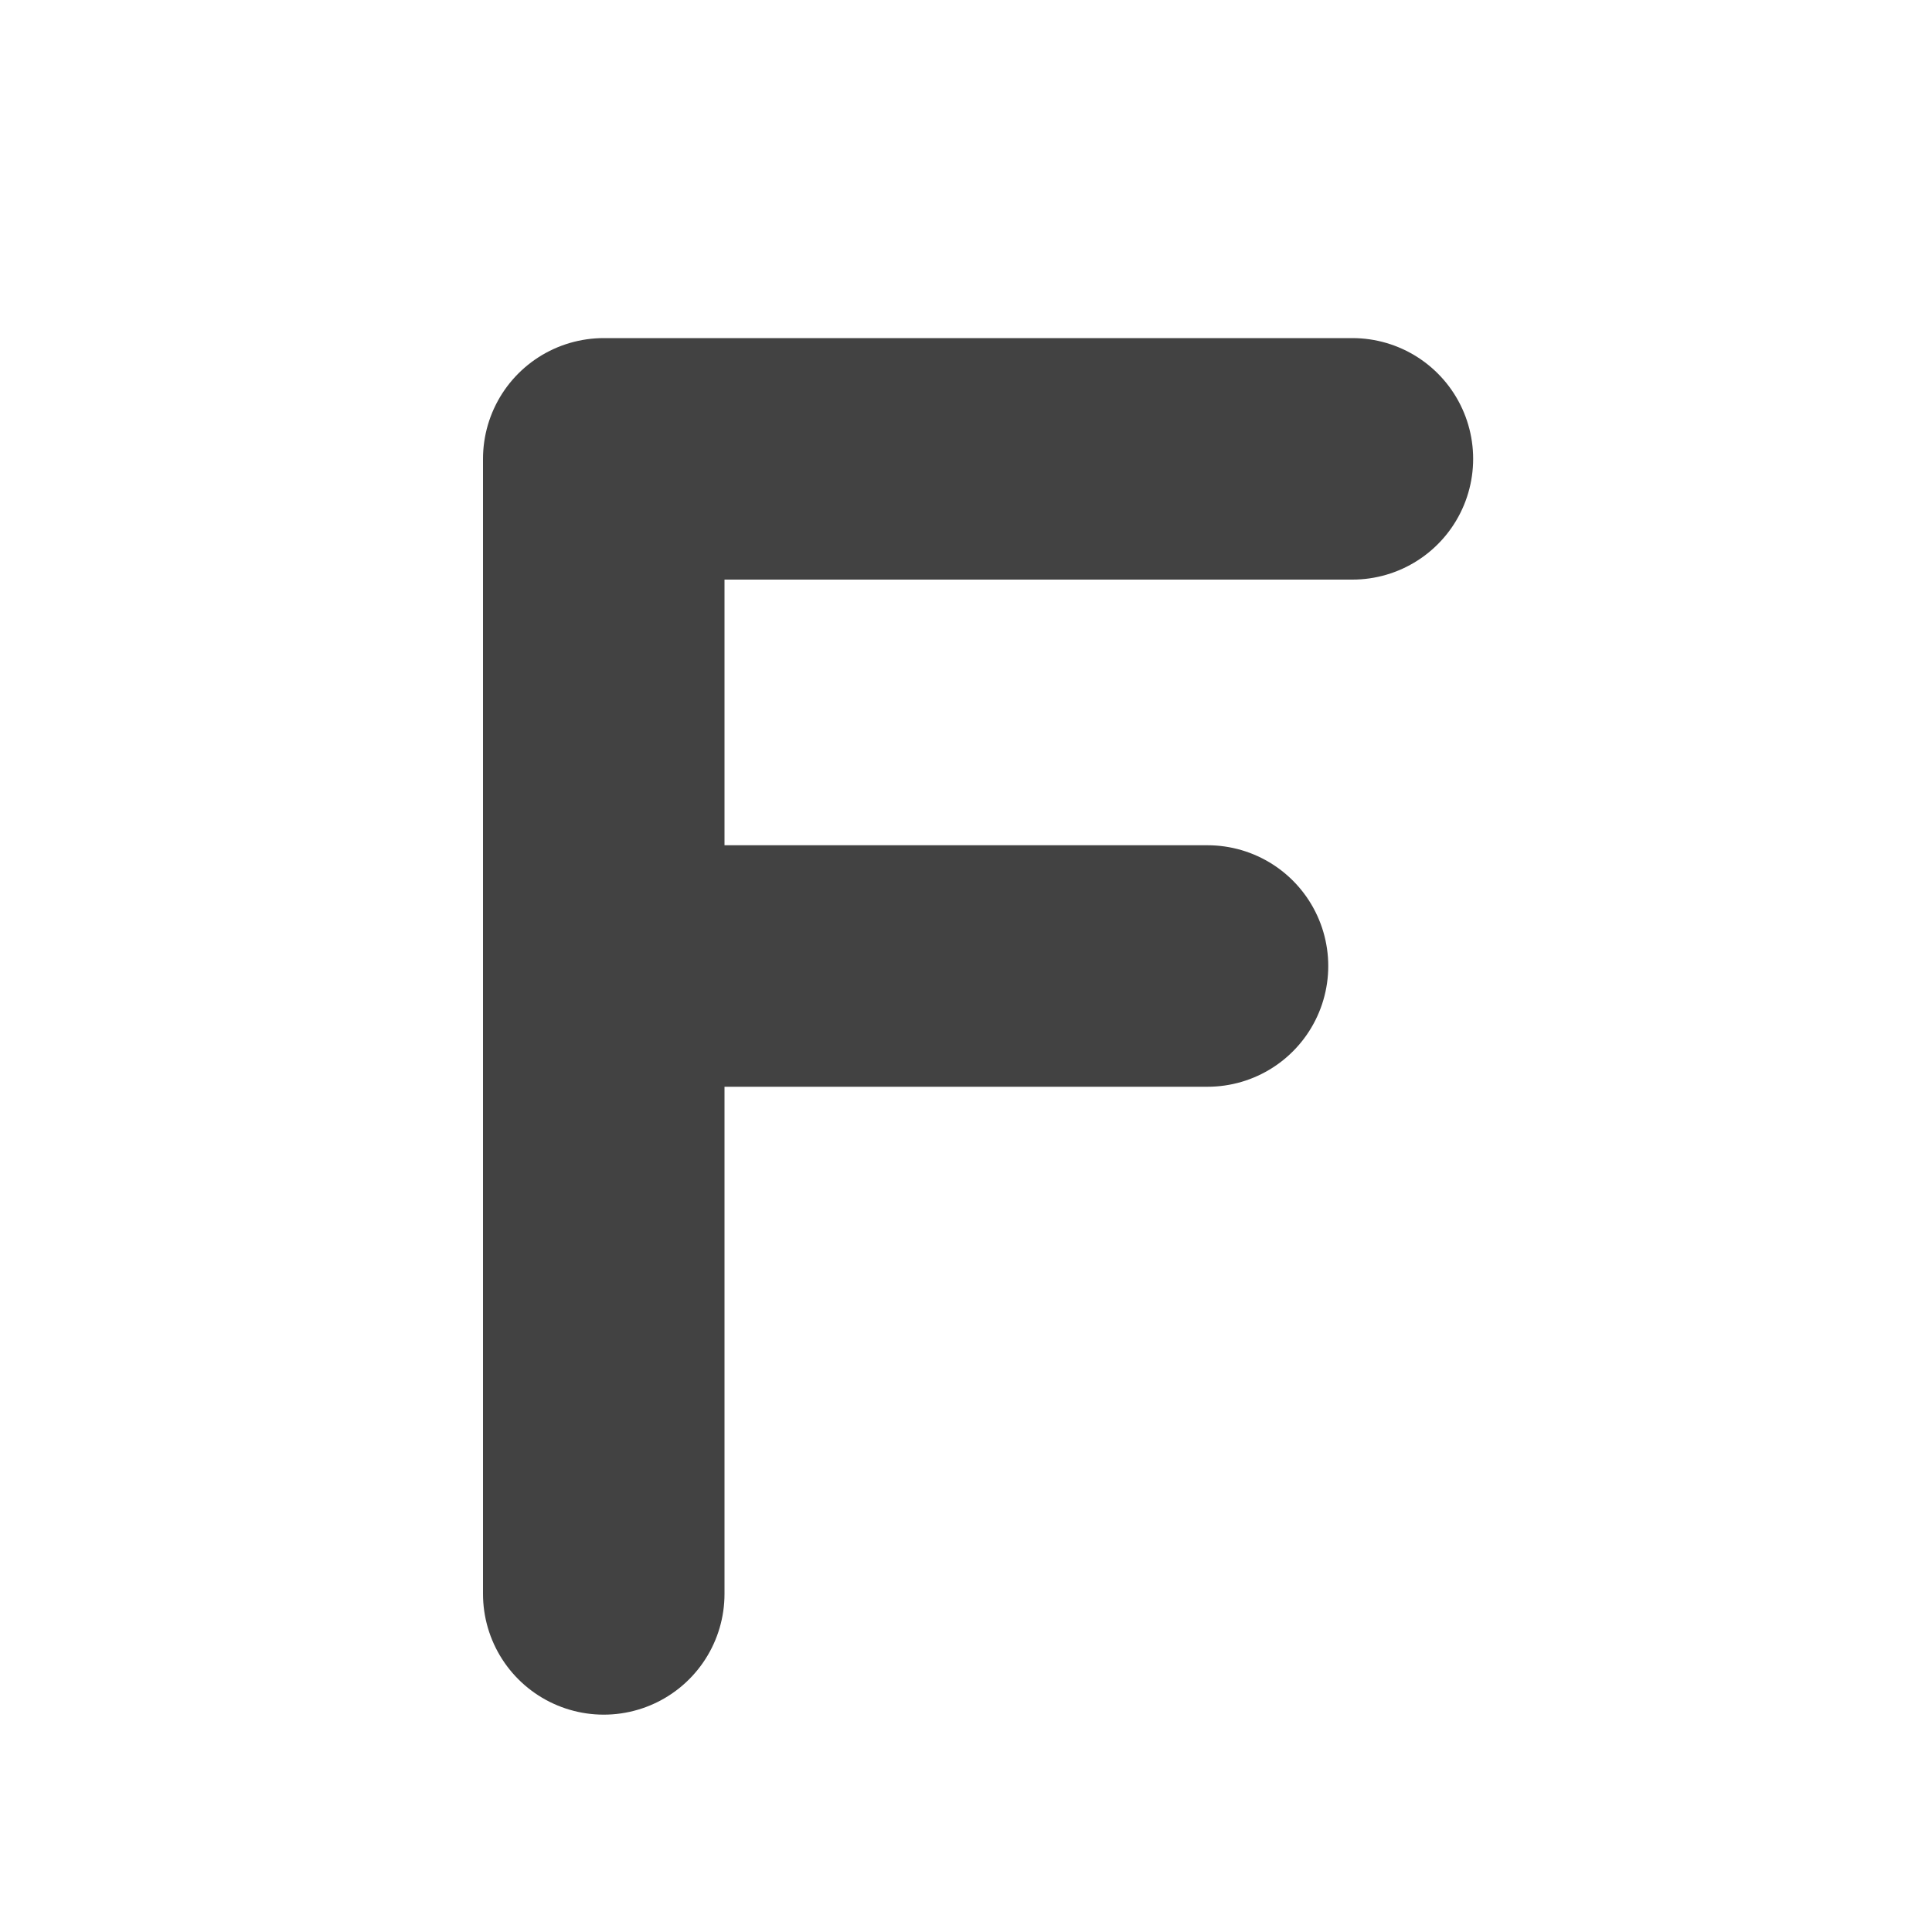
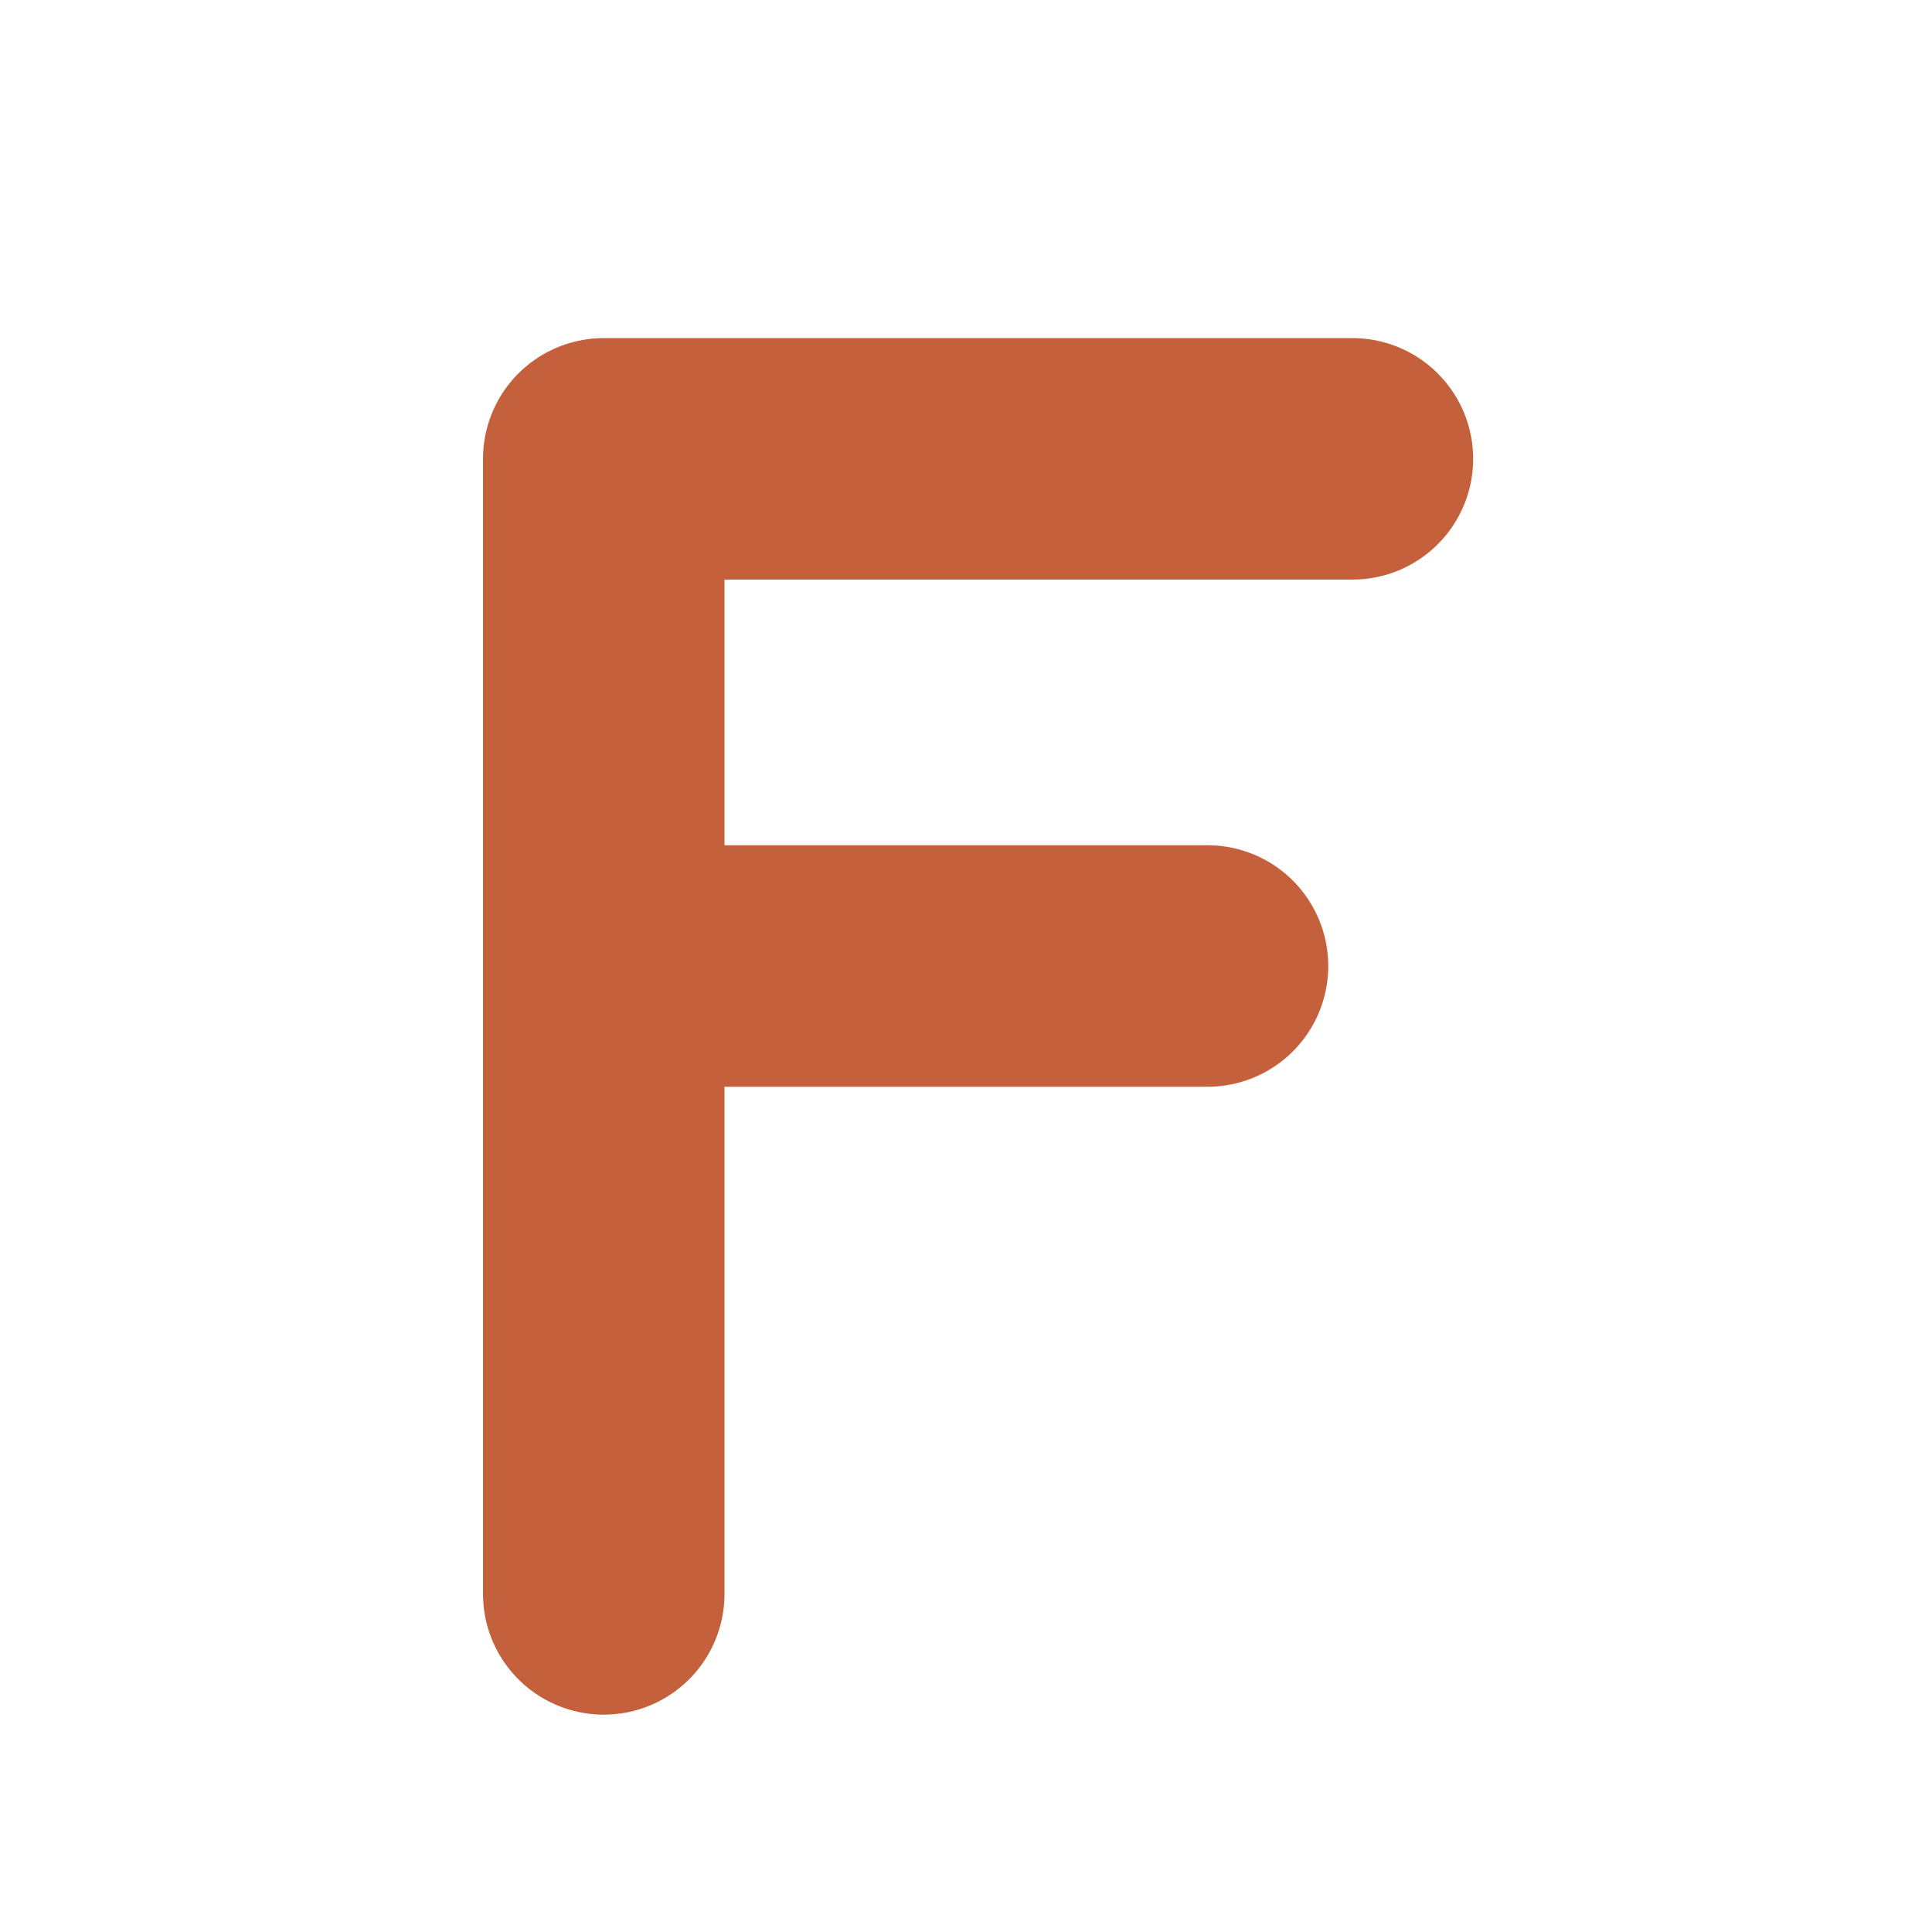
<svg xmlns="http://www.w3.org/2000/svg" width="16" height="16" viewBox="0 0 16 16">
-   <g fill="none" stroke="#424242" stroke-width="2" stroke-linecap="round" stroke-linejoin="round">
+   <g fill="none" stroke="#C4613C" stroke-width="2" stroke-linecap="round" stroke-linejoin="round">
    <path d="M5 13.2V3.8h6.2M5 8h5" />
  </g>
</svg>
